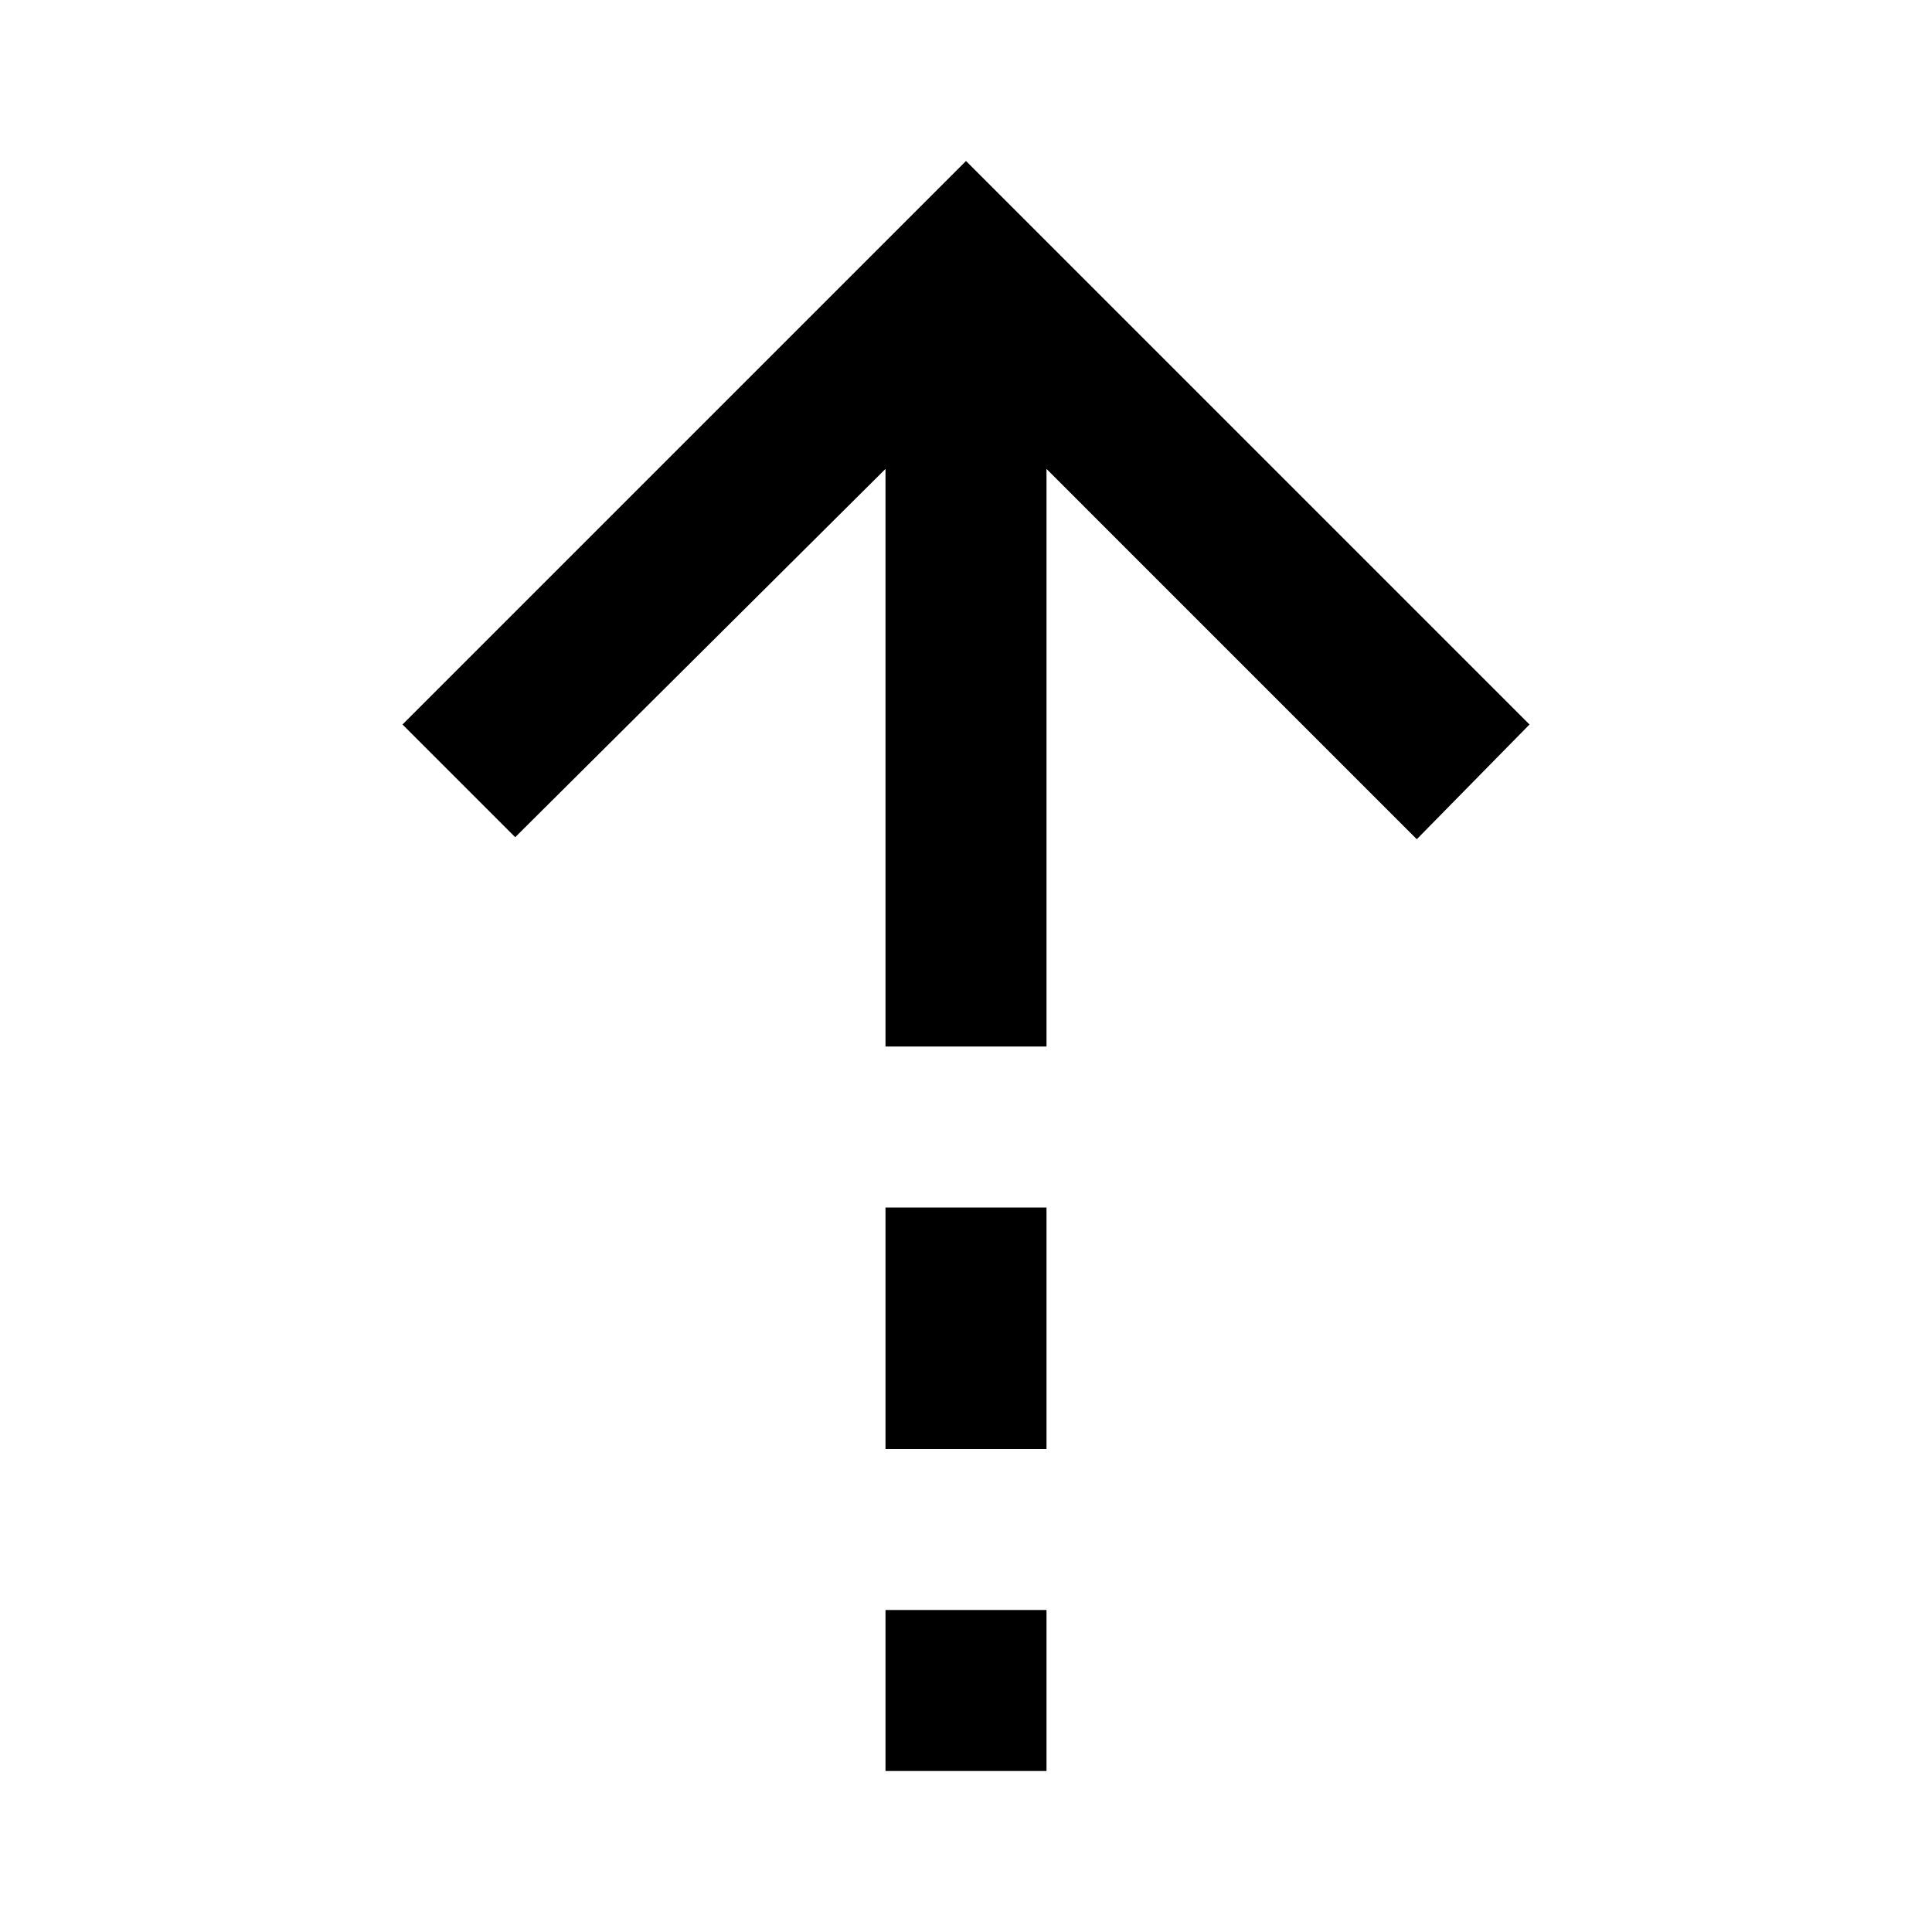
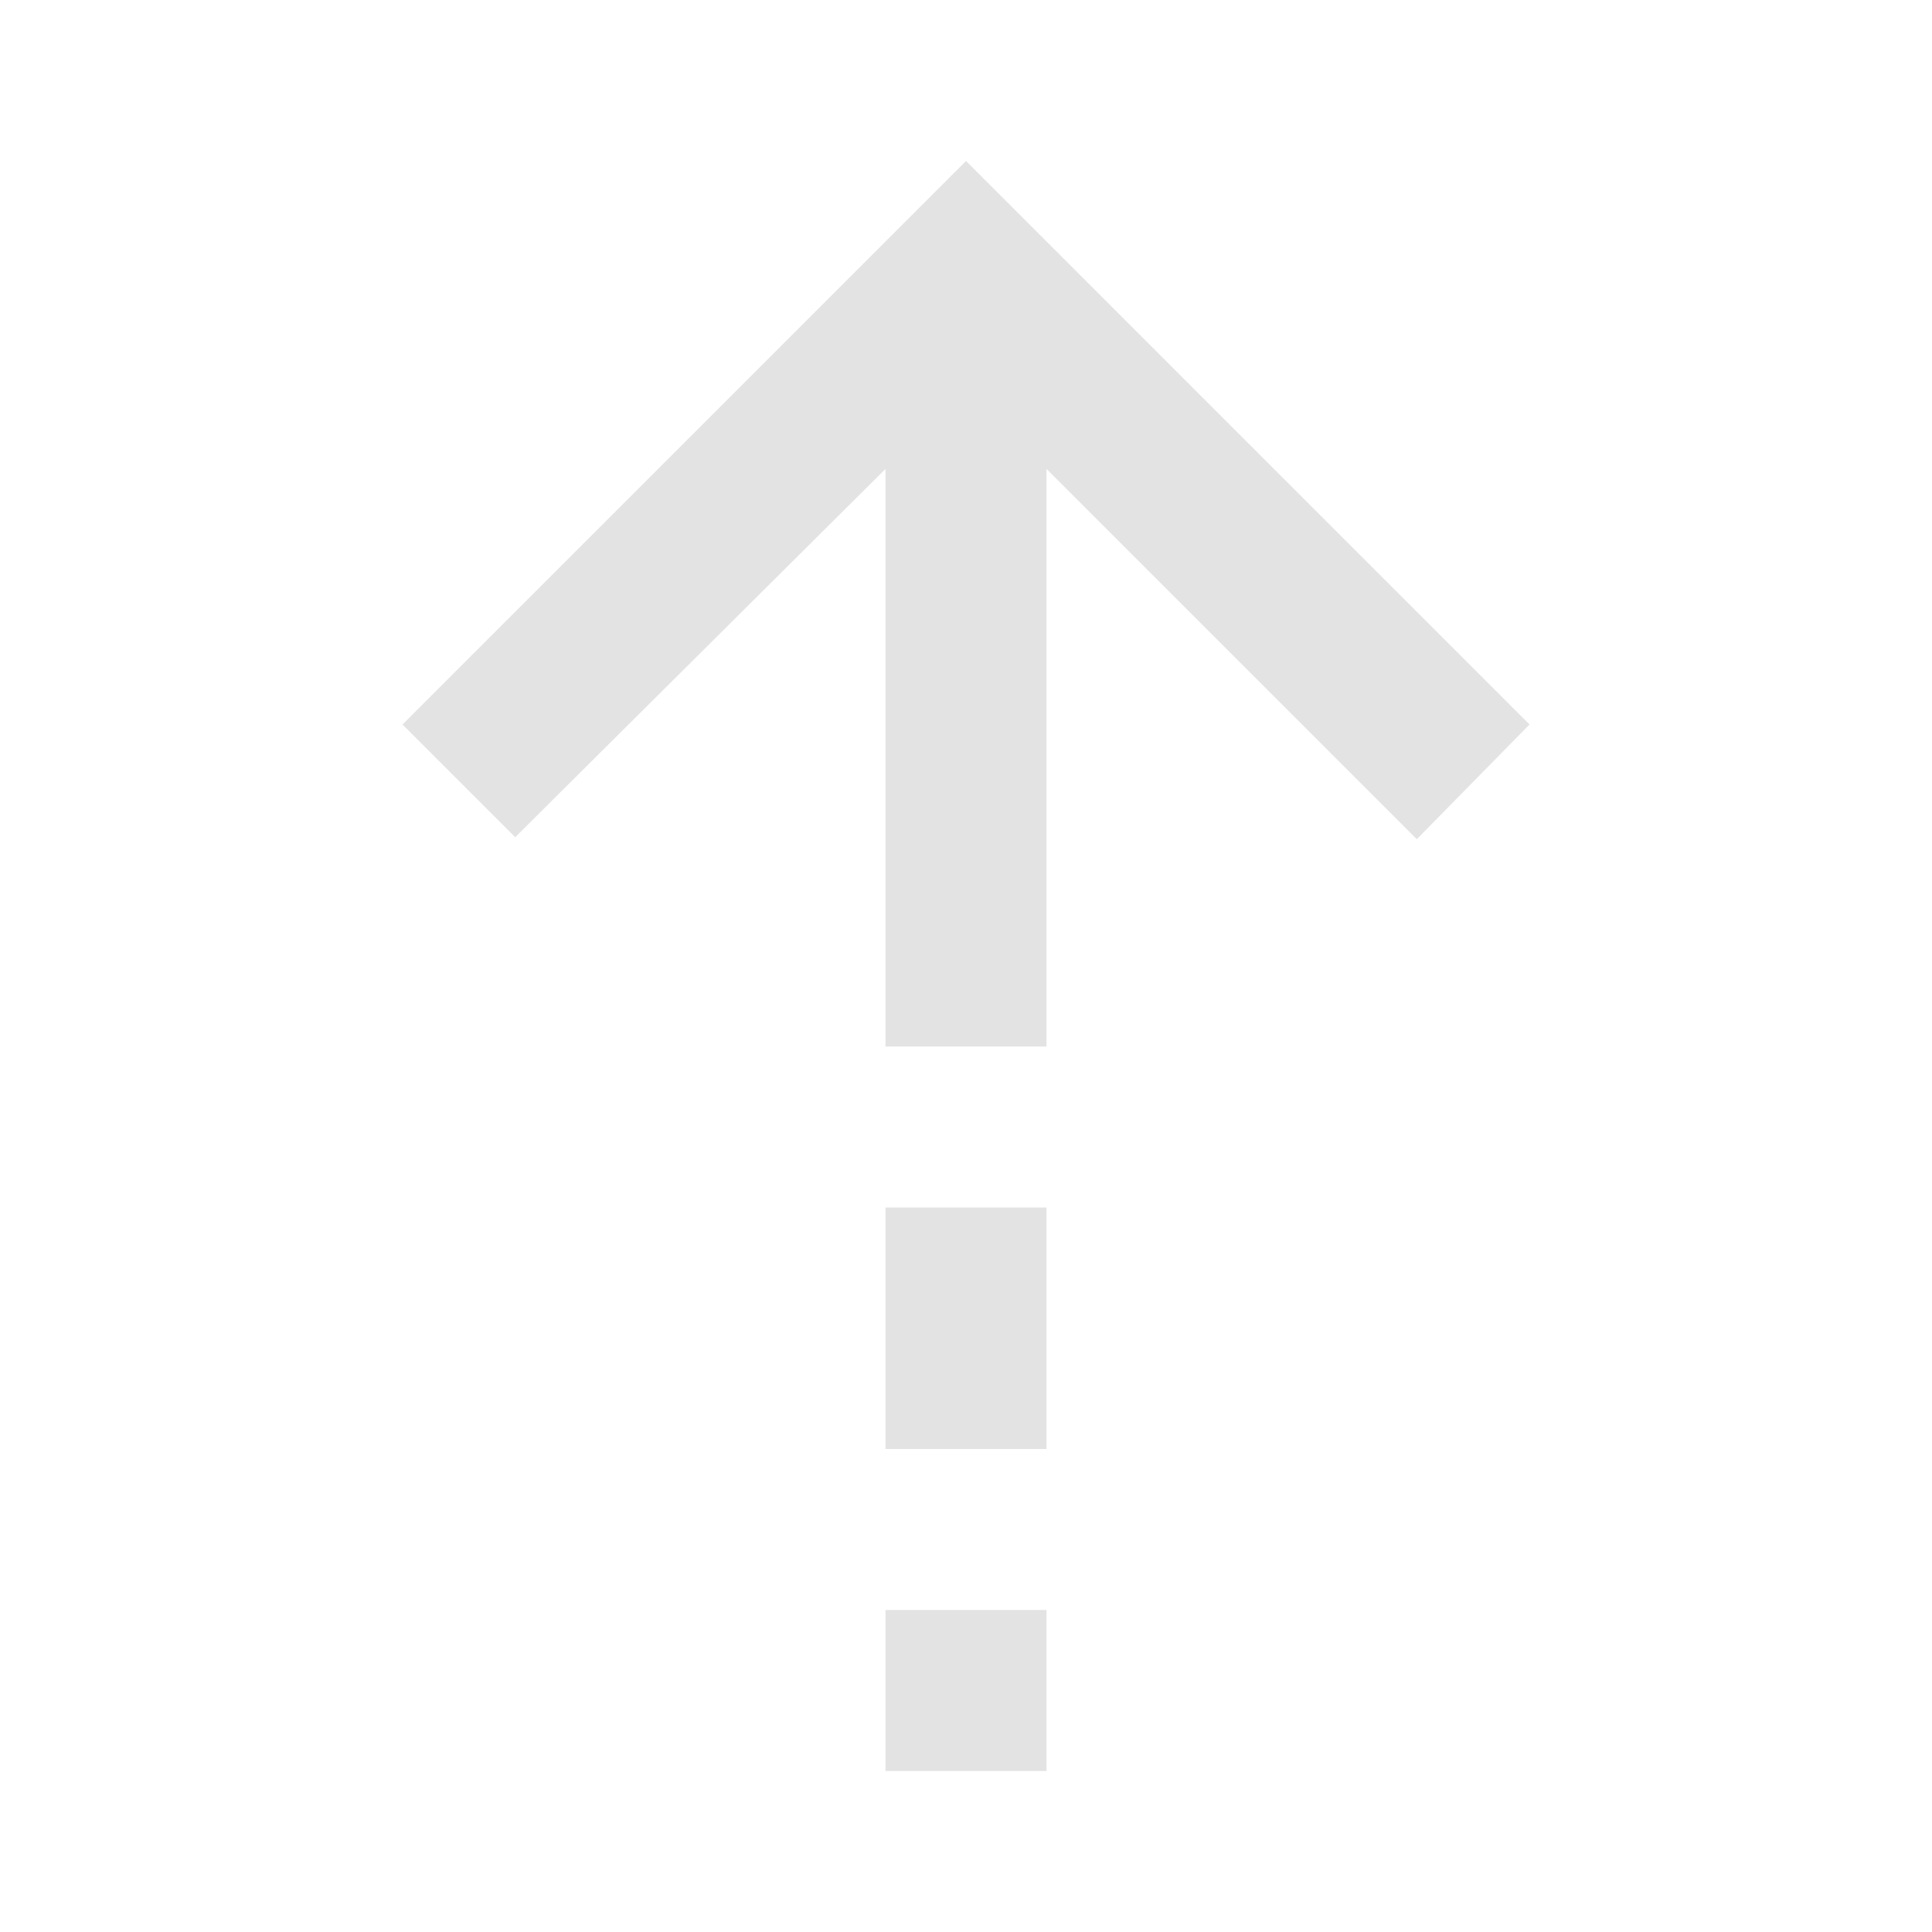
- <svg xmlns="http://www.w3.org/2000/svg" height="24px" viewBox="0 -960 960 960" width="24px" fill="#000000">
+ <svg xmlns="http://www.w3.org/2000/svg" height="24px" viewBox="0 -960 960 960" width="24px" fill="#e3e3e3">
  <path d="M440-727 256-544l-56-56 280-280 280 280-56 57-184-184v287h-80v-287Zm0 487v-120h80v120h-80Zm0 160v-80h80v80h-80Z" />
</svg>
